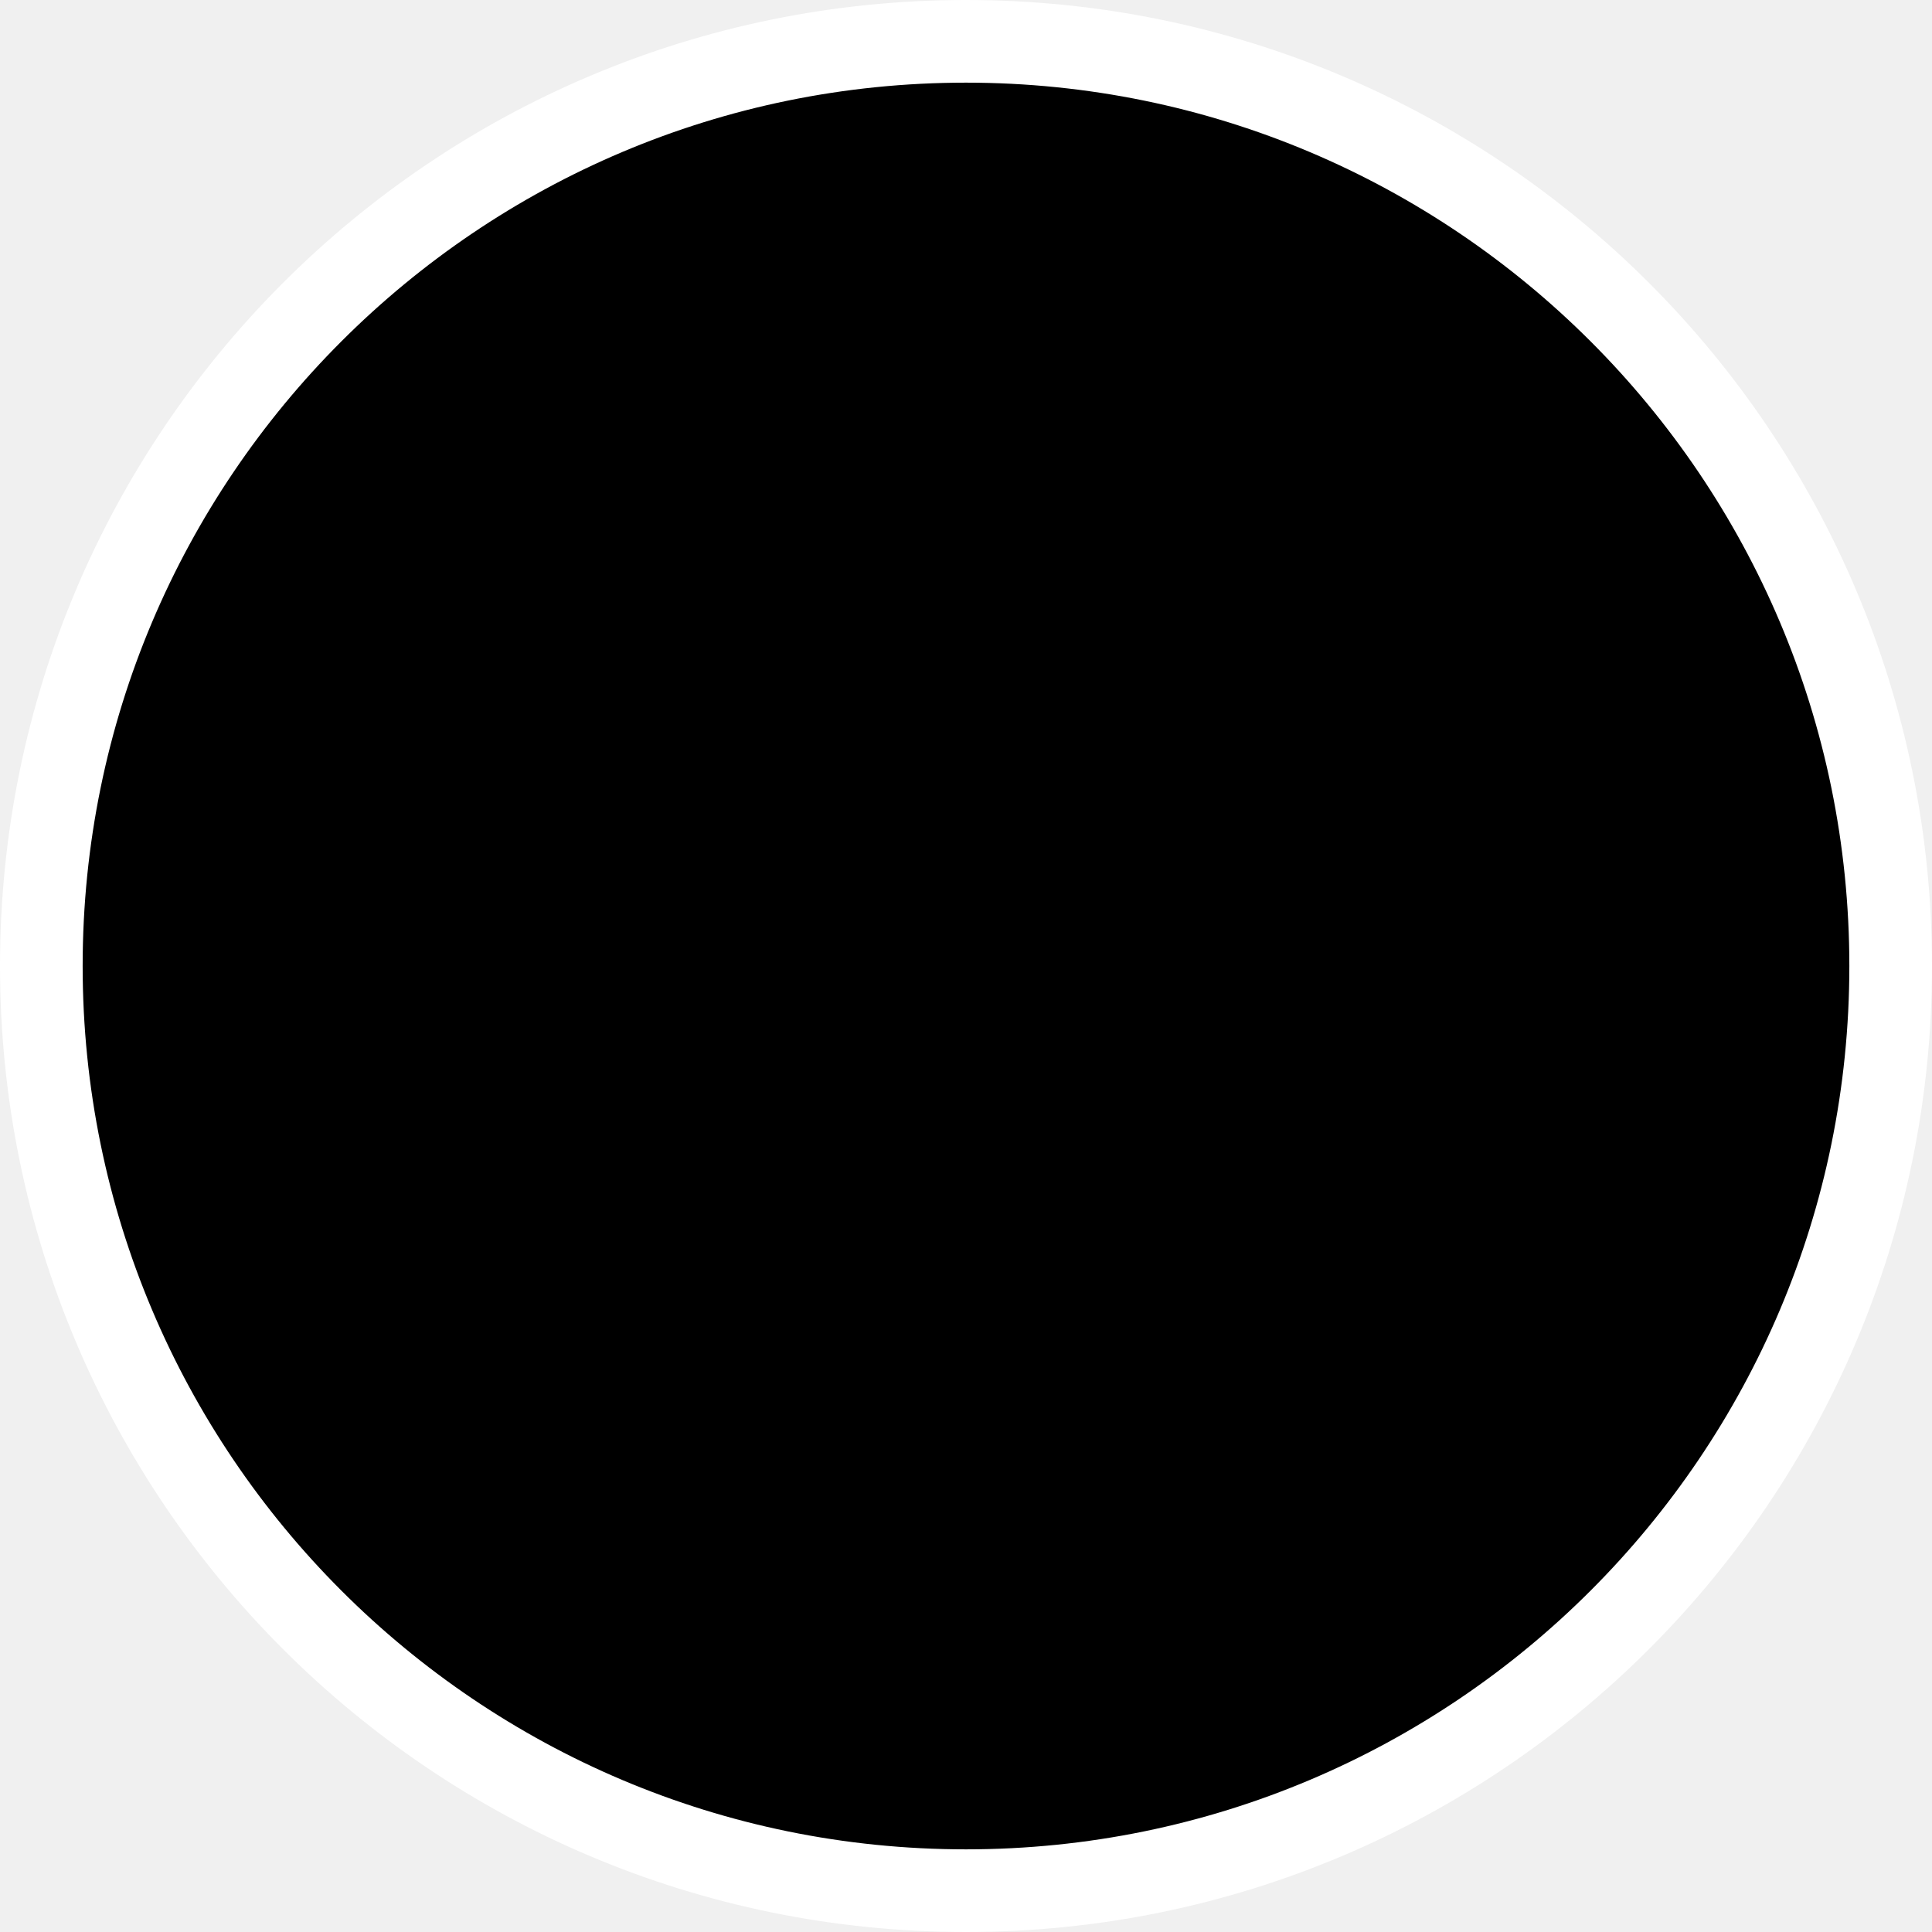
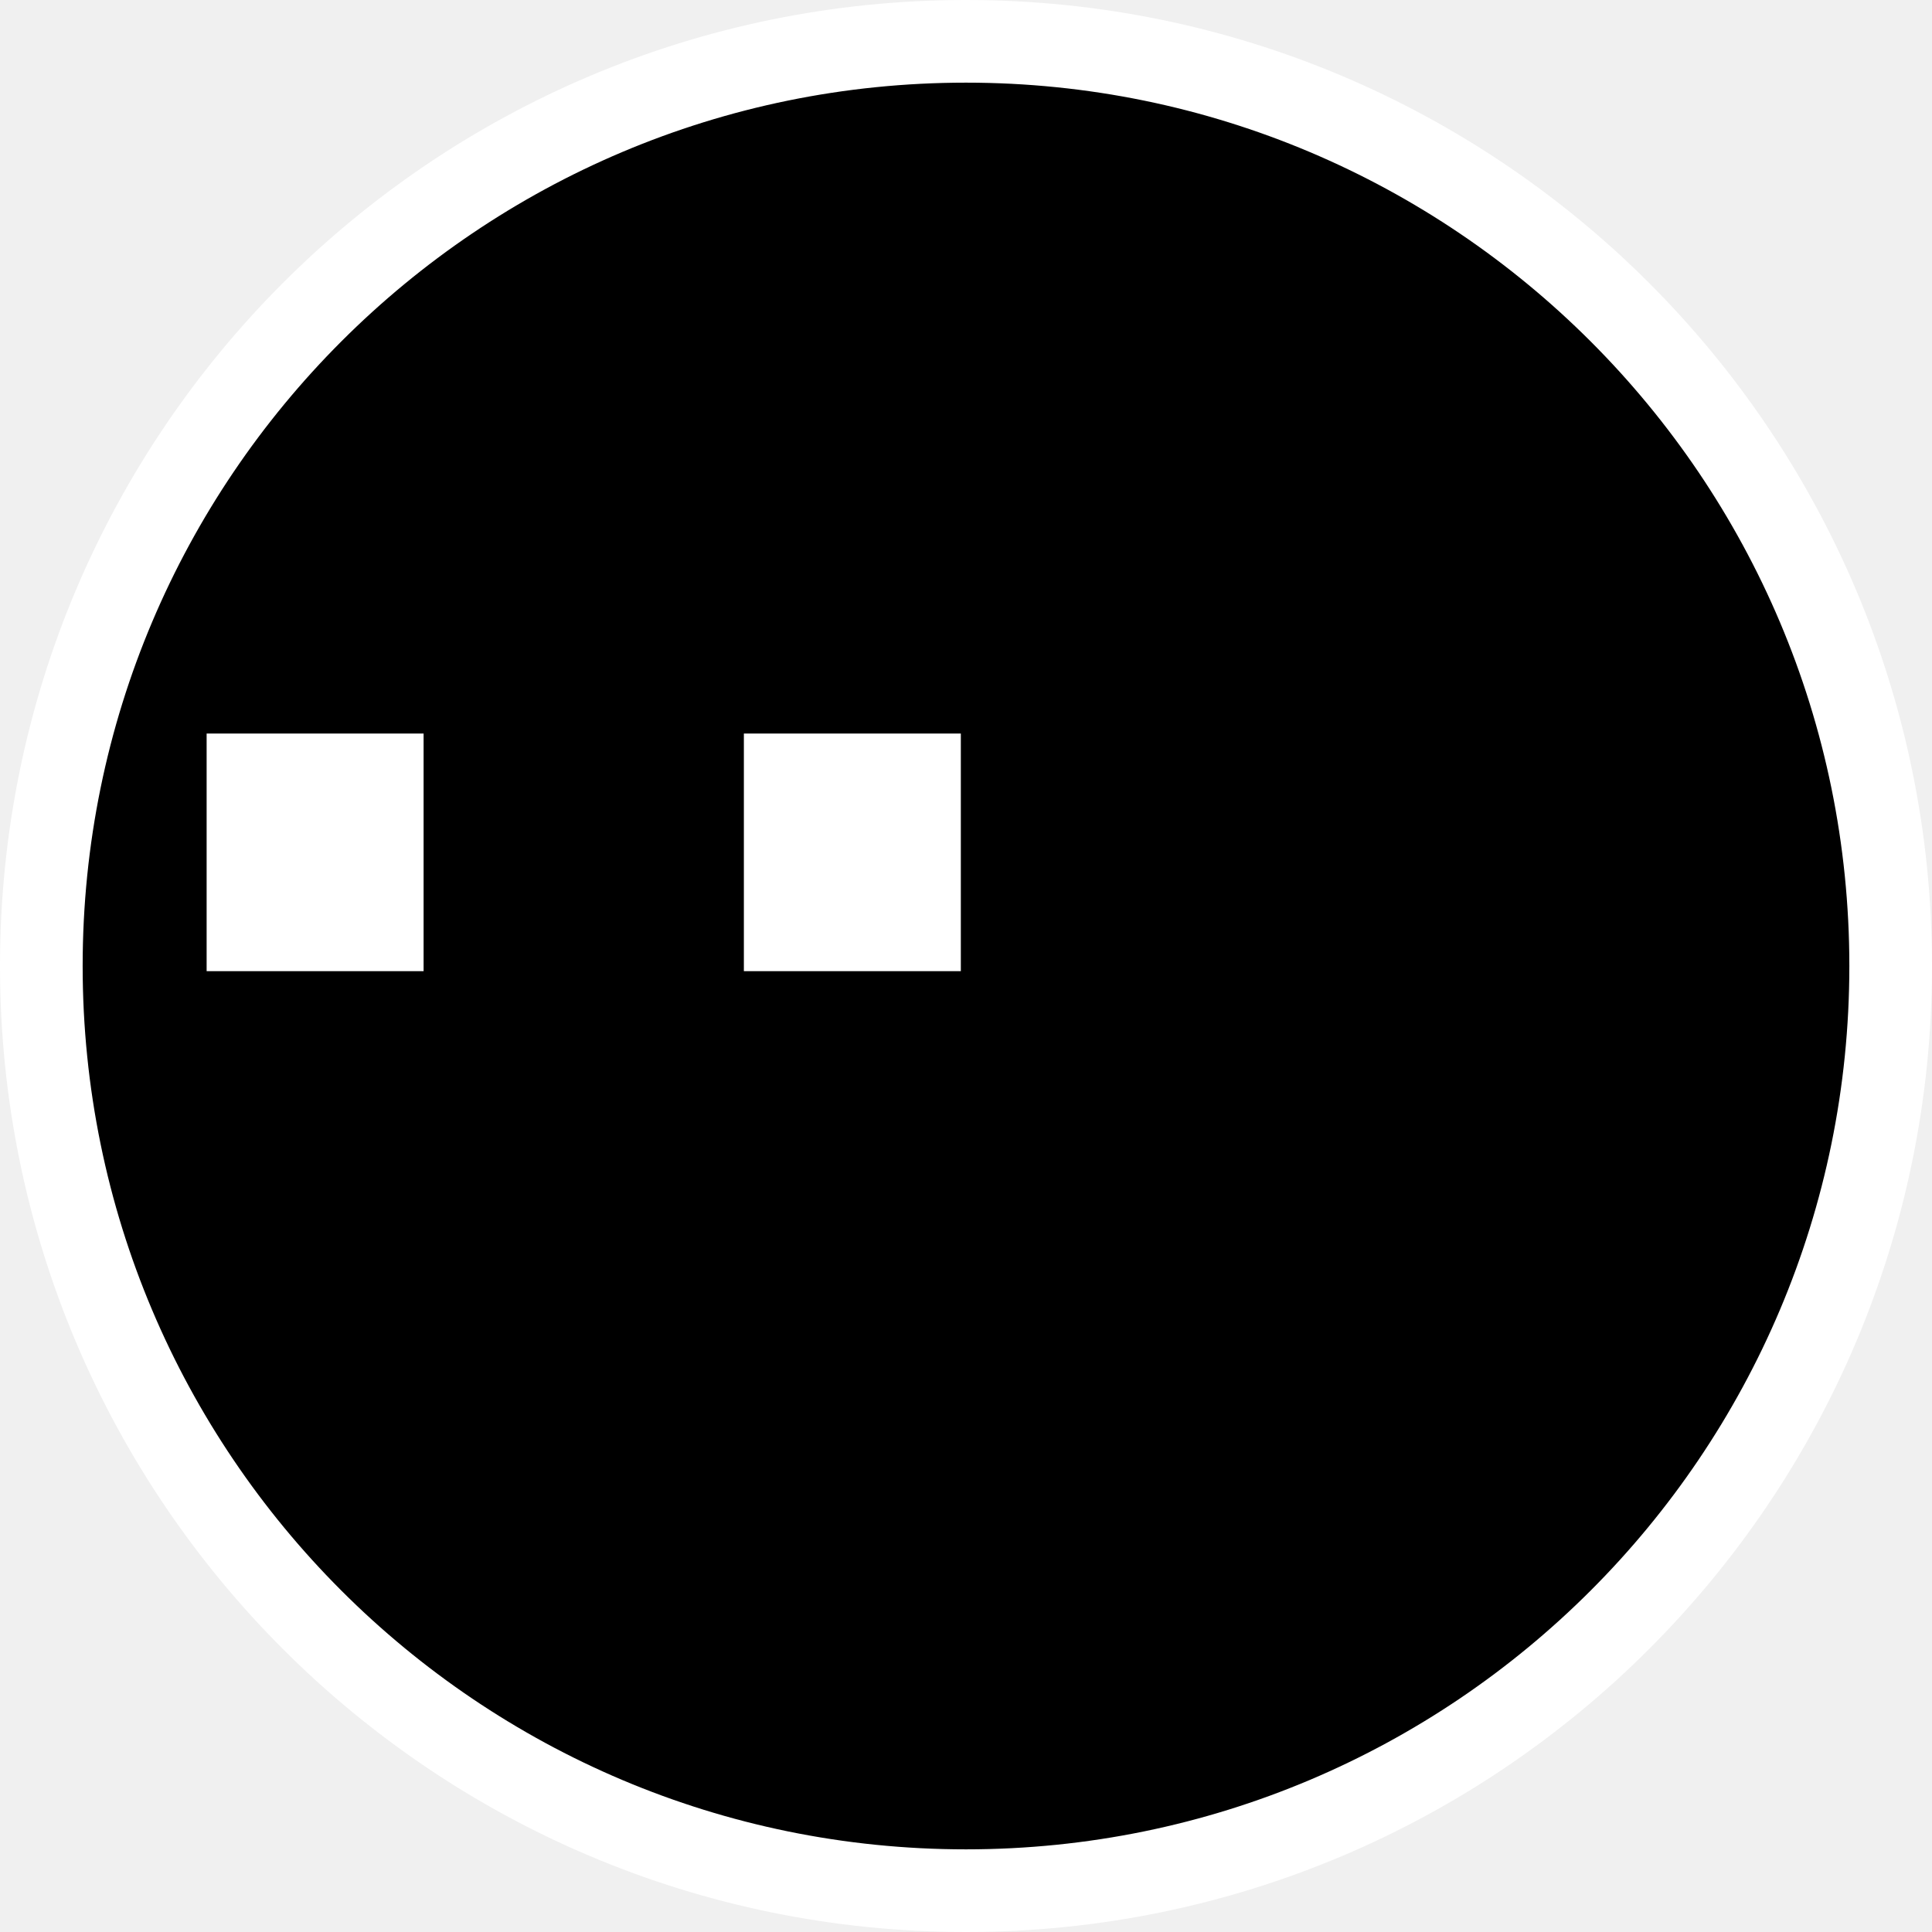
<svg xmlns="http://www.w3.org/2000/svg" width="187" height="187" viewBox="0 0 187 187" fill="none">
  <path d="M93.5 183C142.929 183 183 142.929 183 93.5C183 44.071 142.929 4 93.5 4C44.071 4 4 44.071 4 93.5C4 142.929 44.071 183 93.5 183Z" fill="black" stroke="white" stroke-width="8" />
+   <path d="M41 71H20V94H41V71Z" fill="white" />
+   <path d="M93 71H72V94H93V71Z" fill="white" />
</svg>
